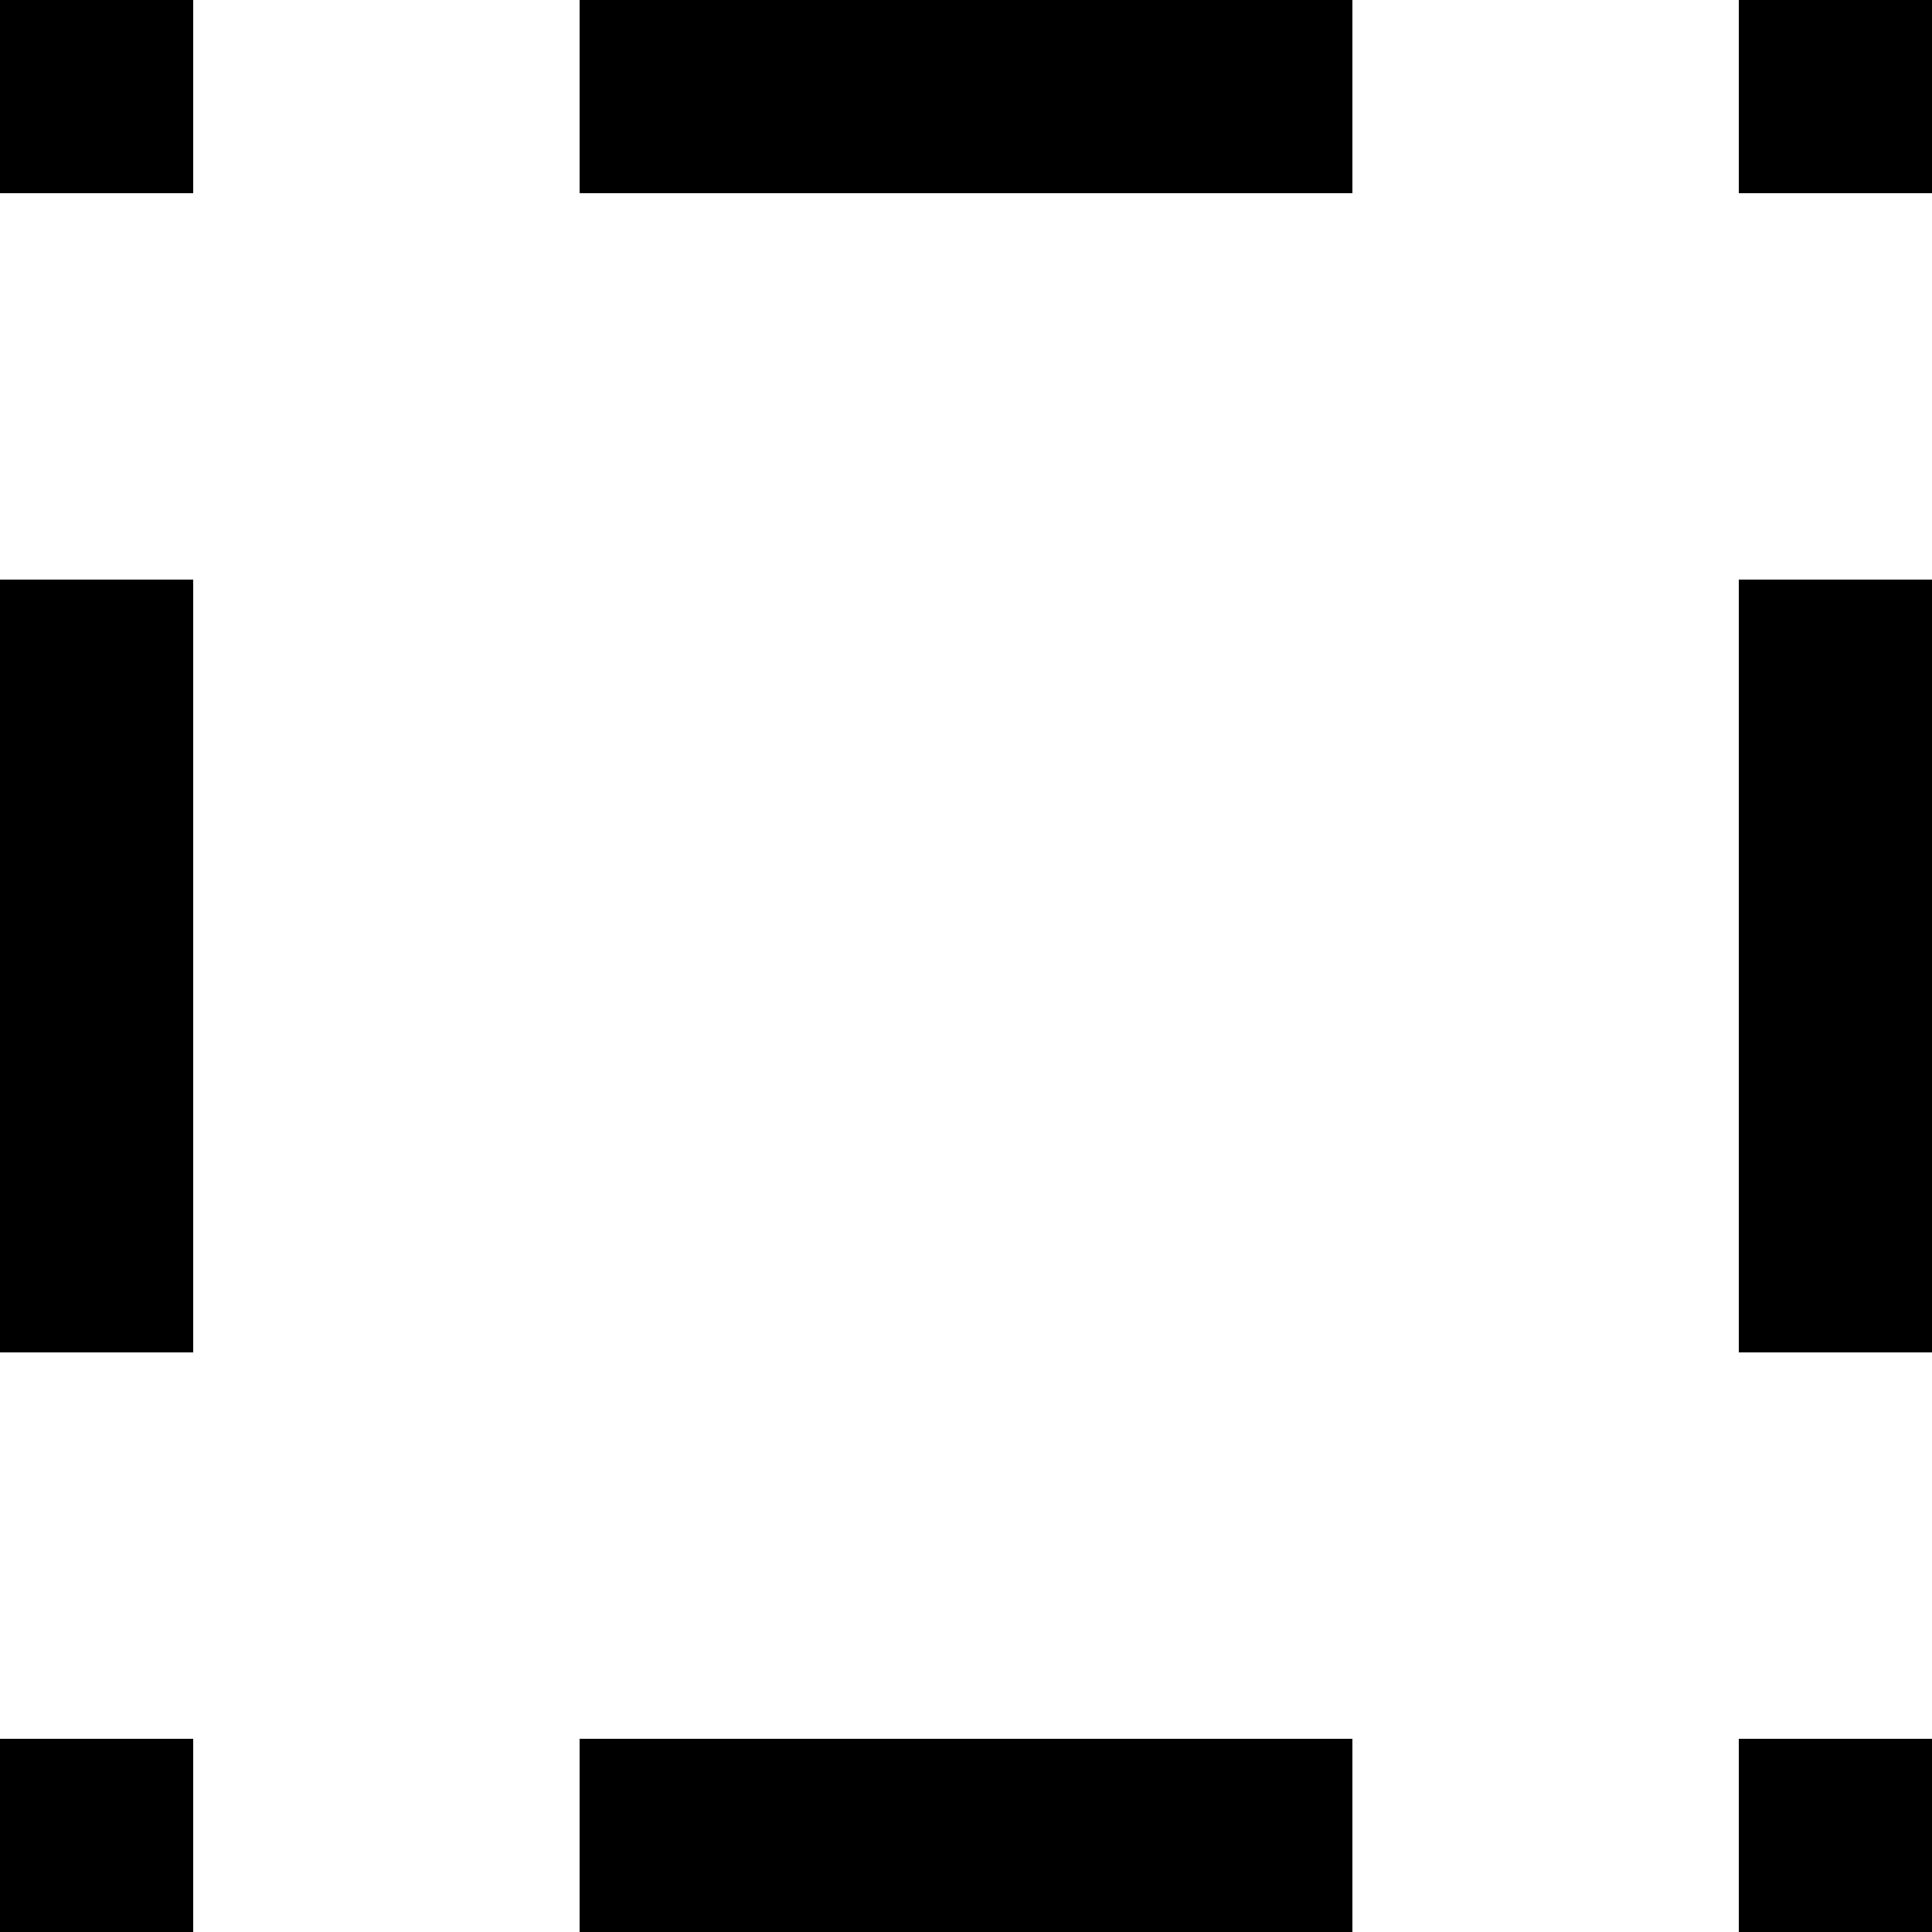
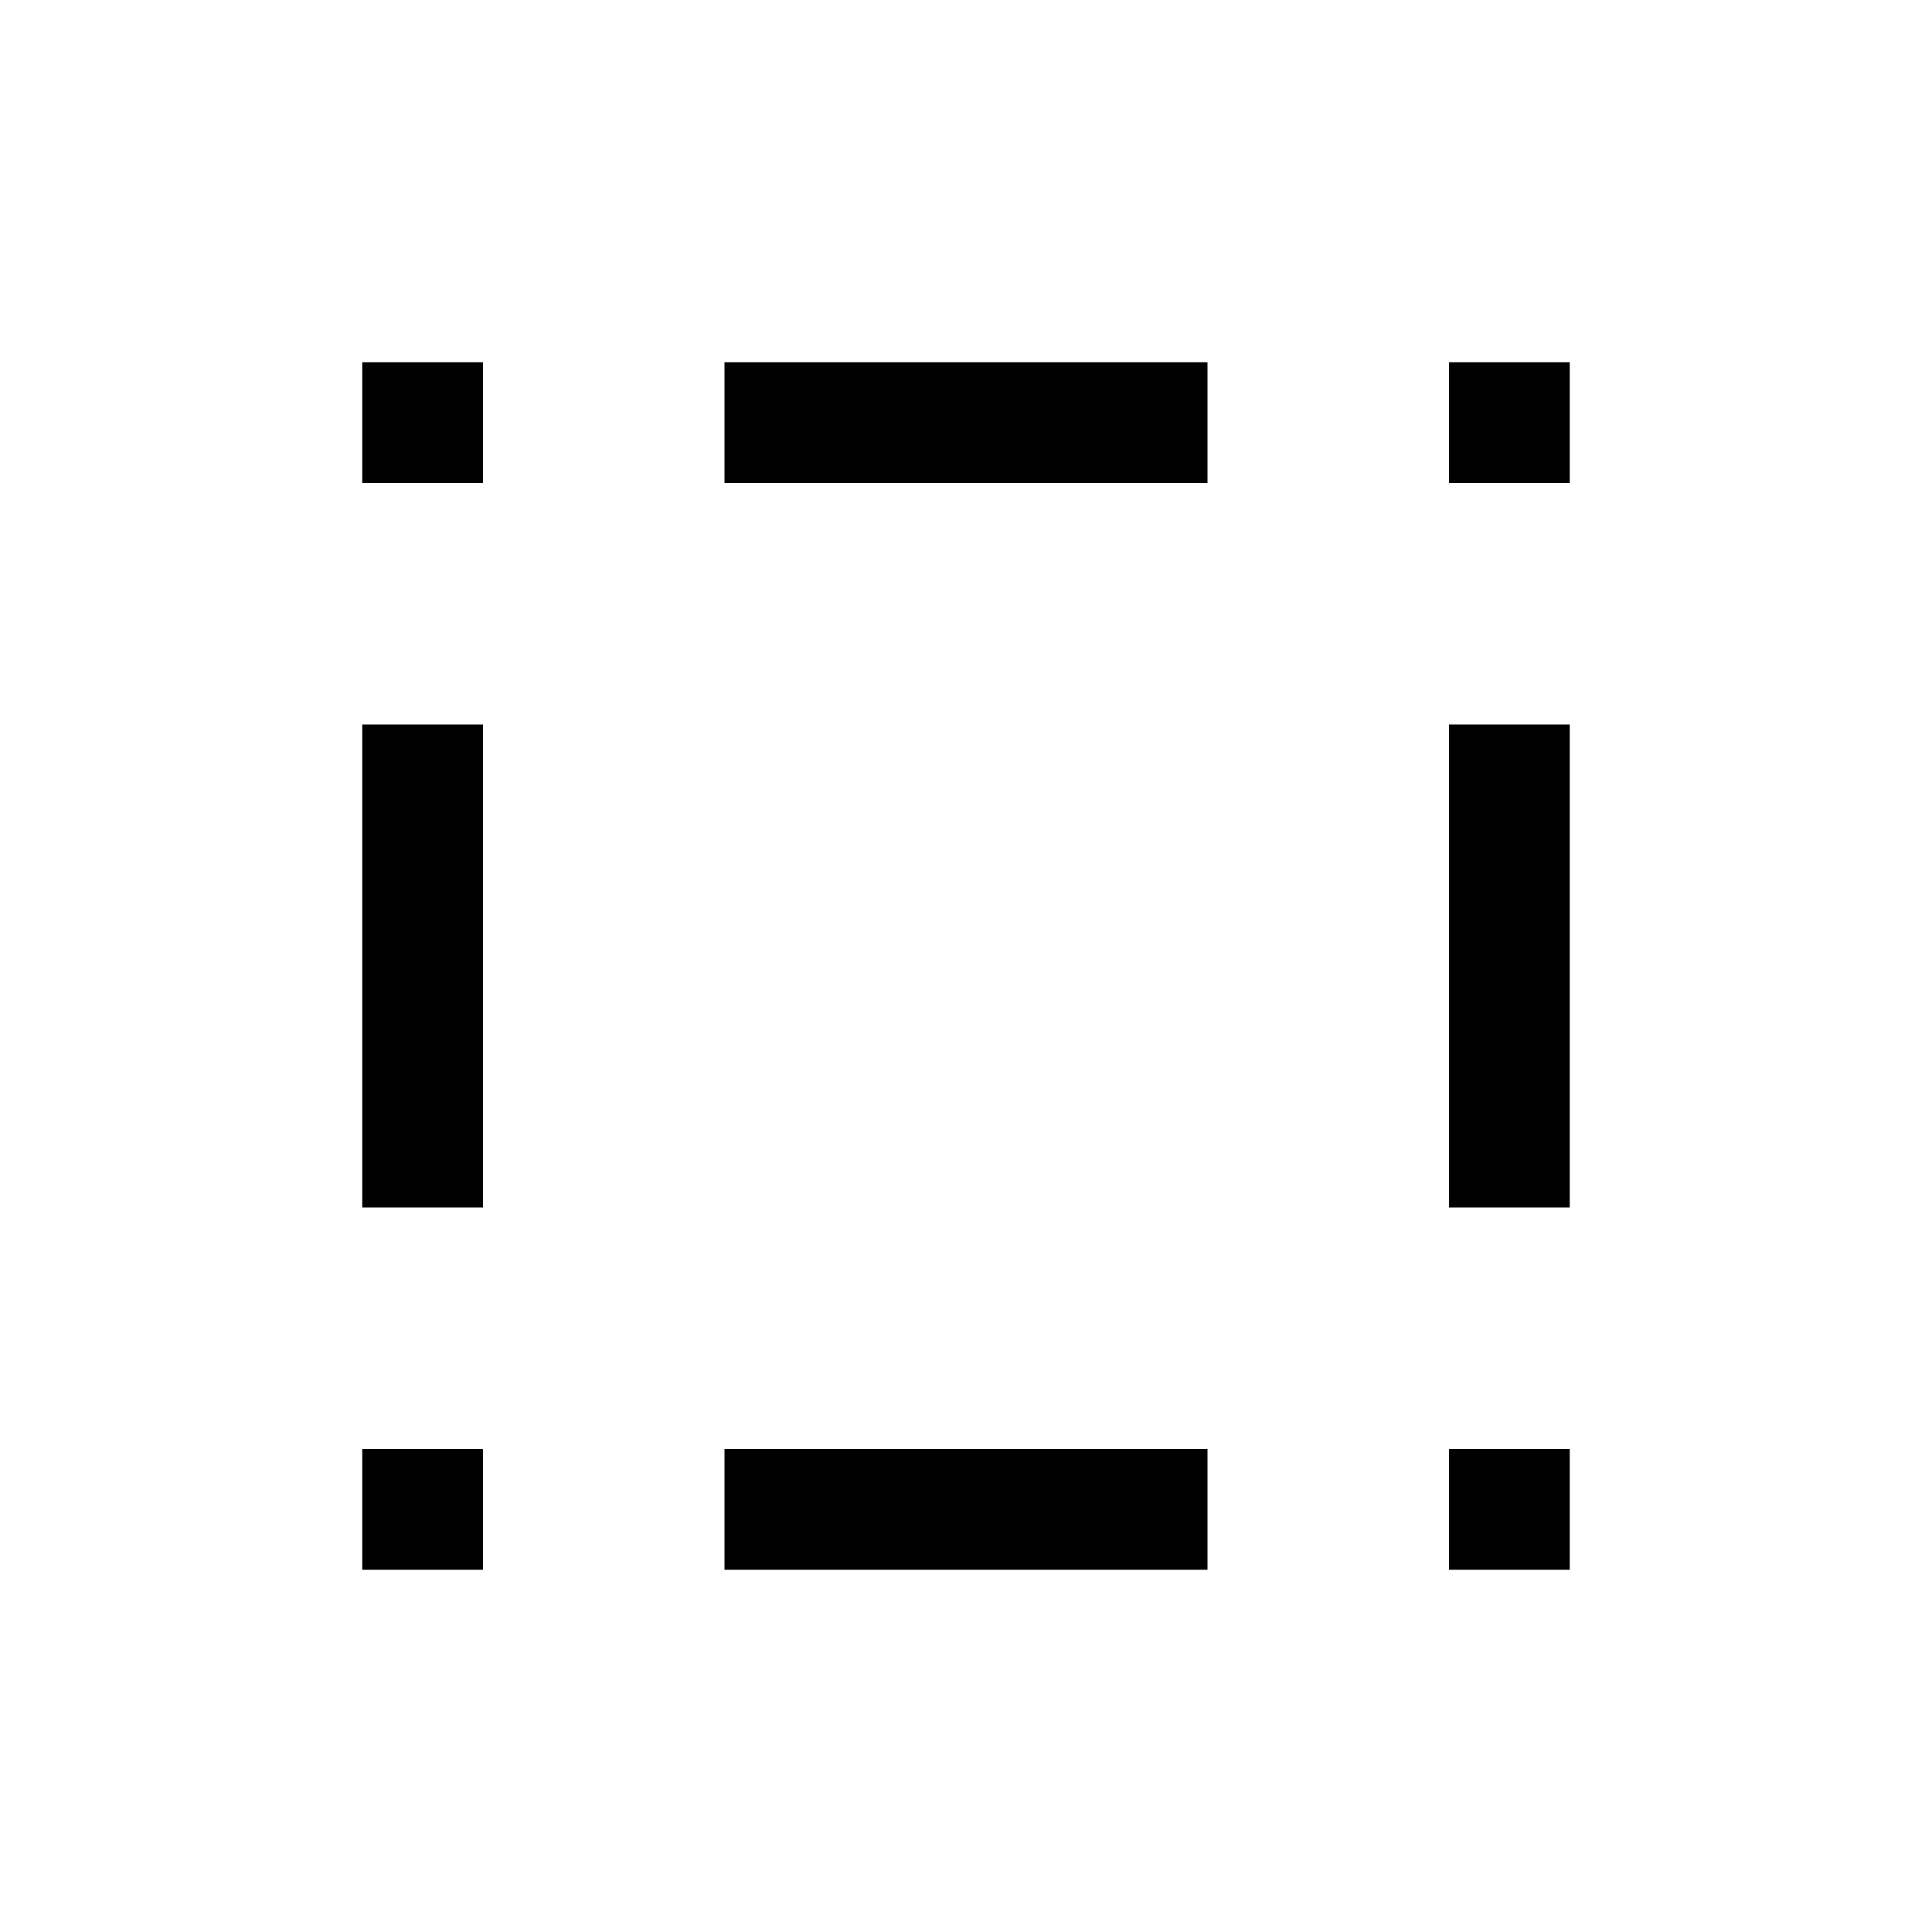
- <svg xmlns="http://www.w3.org/2000/svg" class="svg" width="10" height="10" viewBox="0 0 10 10">
-   <path fill="#000" fill-opacity="1" fill-rule="nonzero" stroke="none" d="M7 0H3v1h4V0zM1 1V0H0v1h1zM0 3h1v4H0V3zm9 0h1v4H9V3zm1-2H9V0h1v1zM3 9h4v1H3V9zM1 9H0v1h1V9zm8 1V9h1v1H9z">
-     </path>
+ <svg xmlns="http://www.w3.org/2000/svg" width="16" height="16" viewBox="0 0 16 16" fill="none">
+   <path d="M10 3H6V4H10V3ZM4 4V3H3V4H4ZM3 6H4V10H3V6ZM12 6H13V10H12V6ZM13 4H12V3H13V4ZM6 12H10V13H6V12ZM4 12H3V13H4V12ZM12 13V12H13V13H12Z" fill="black" />
</svg>
